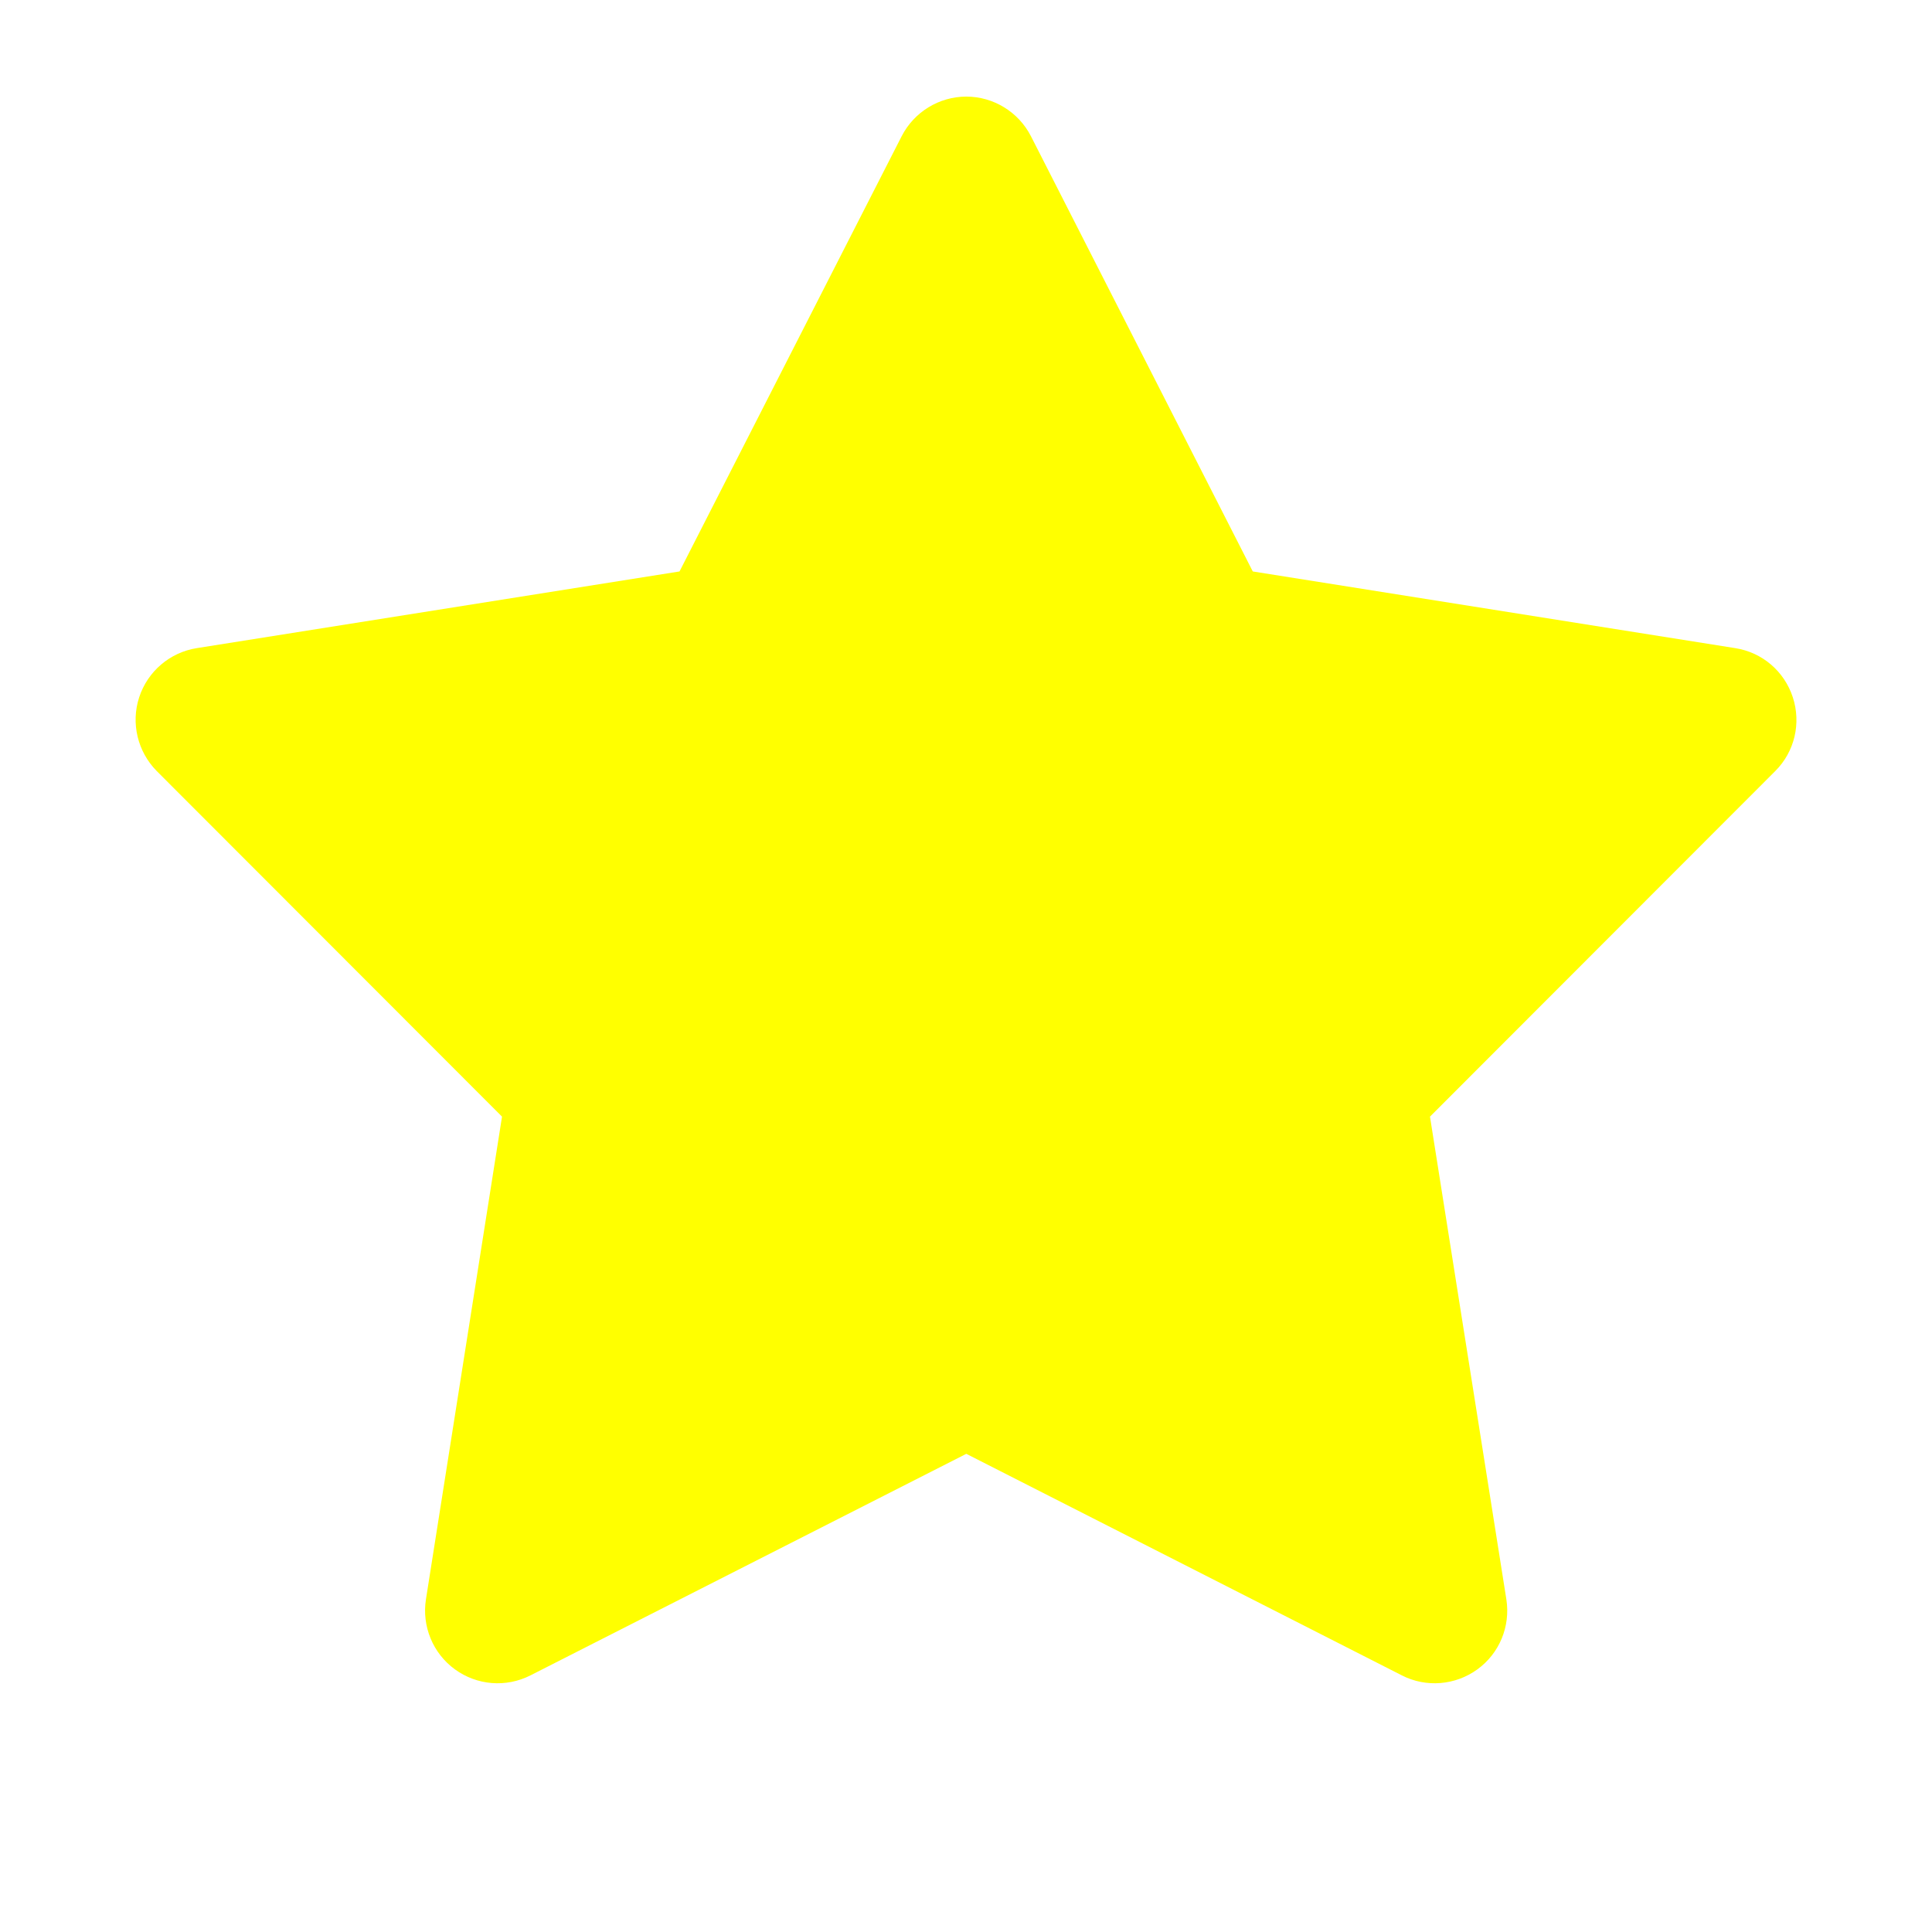
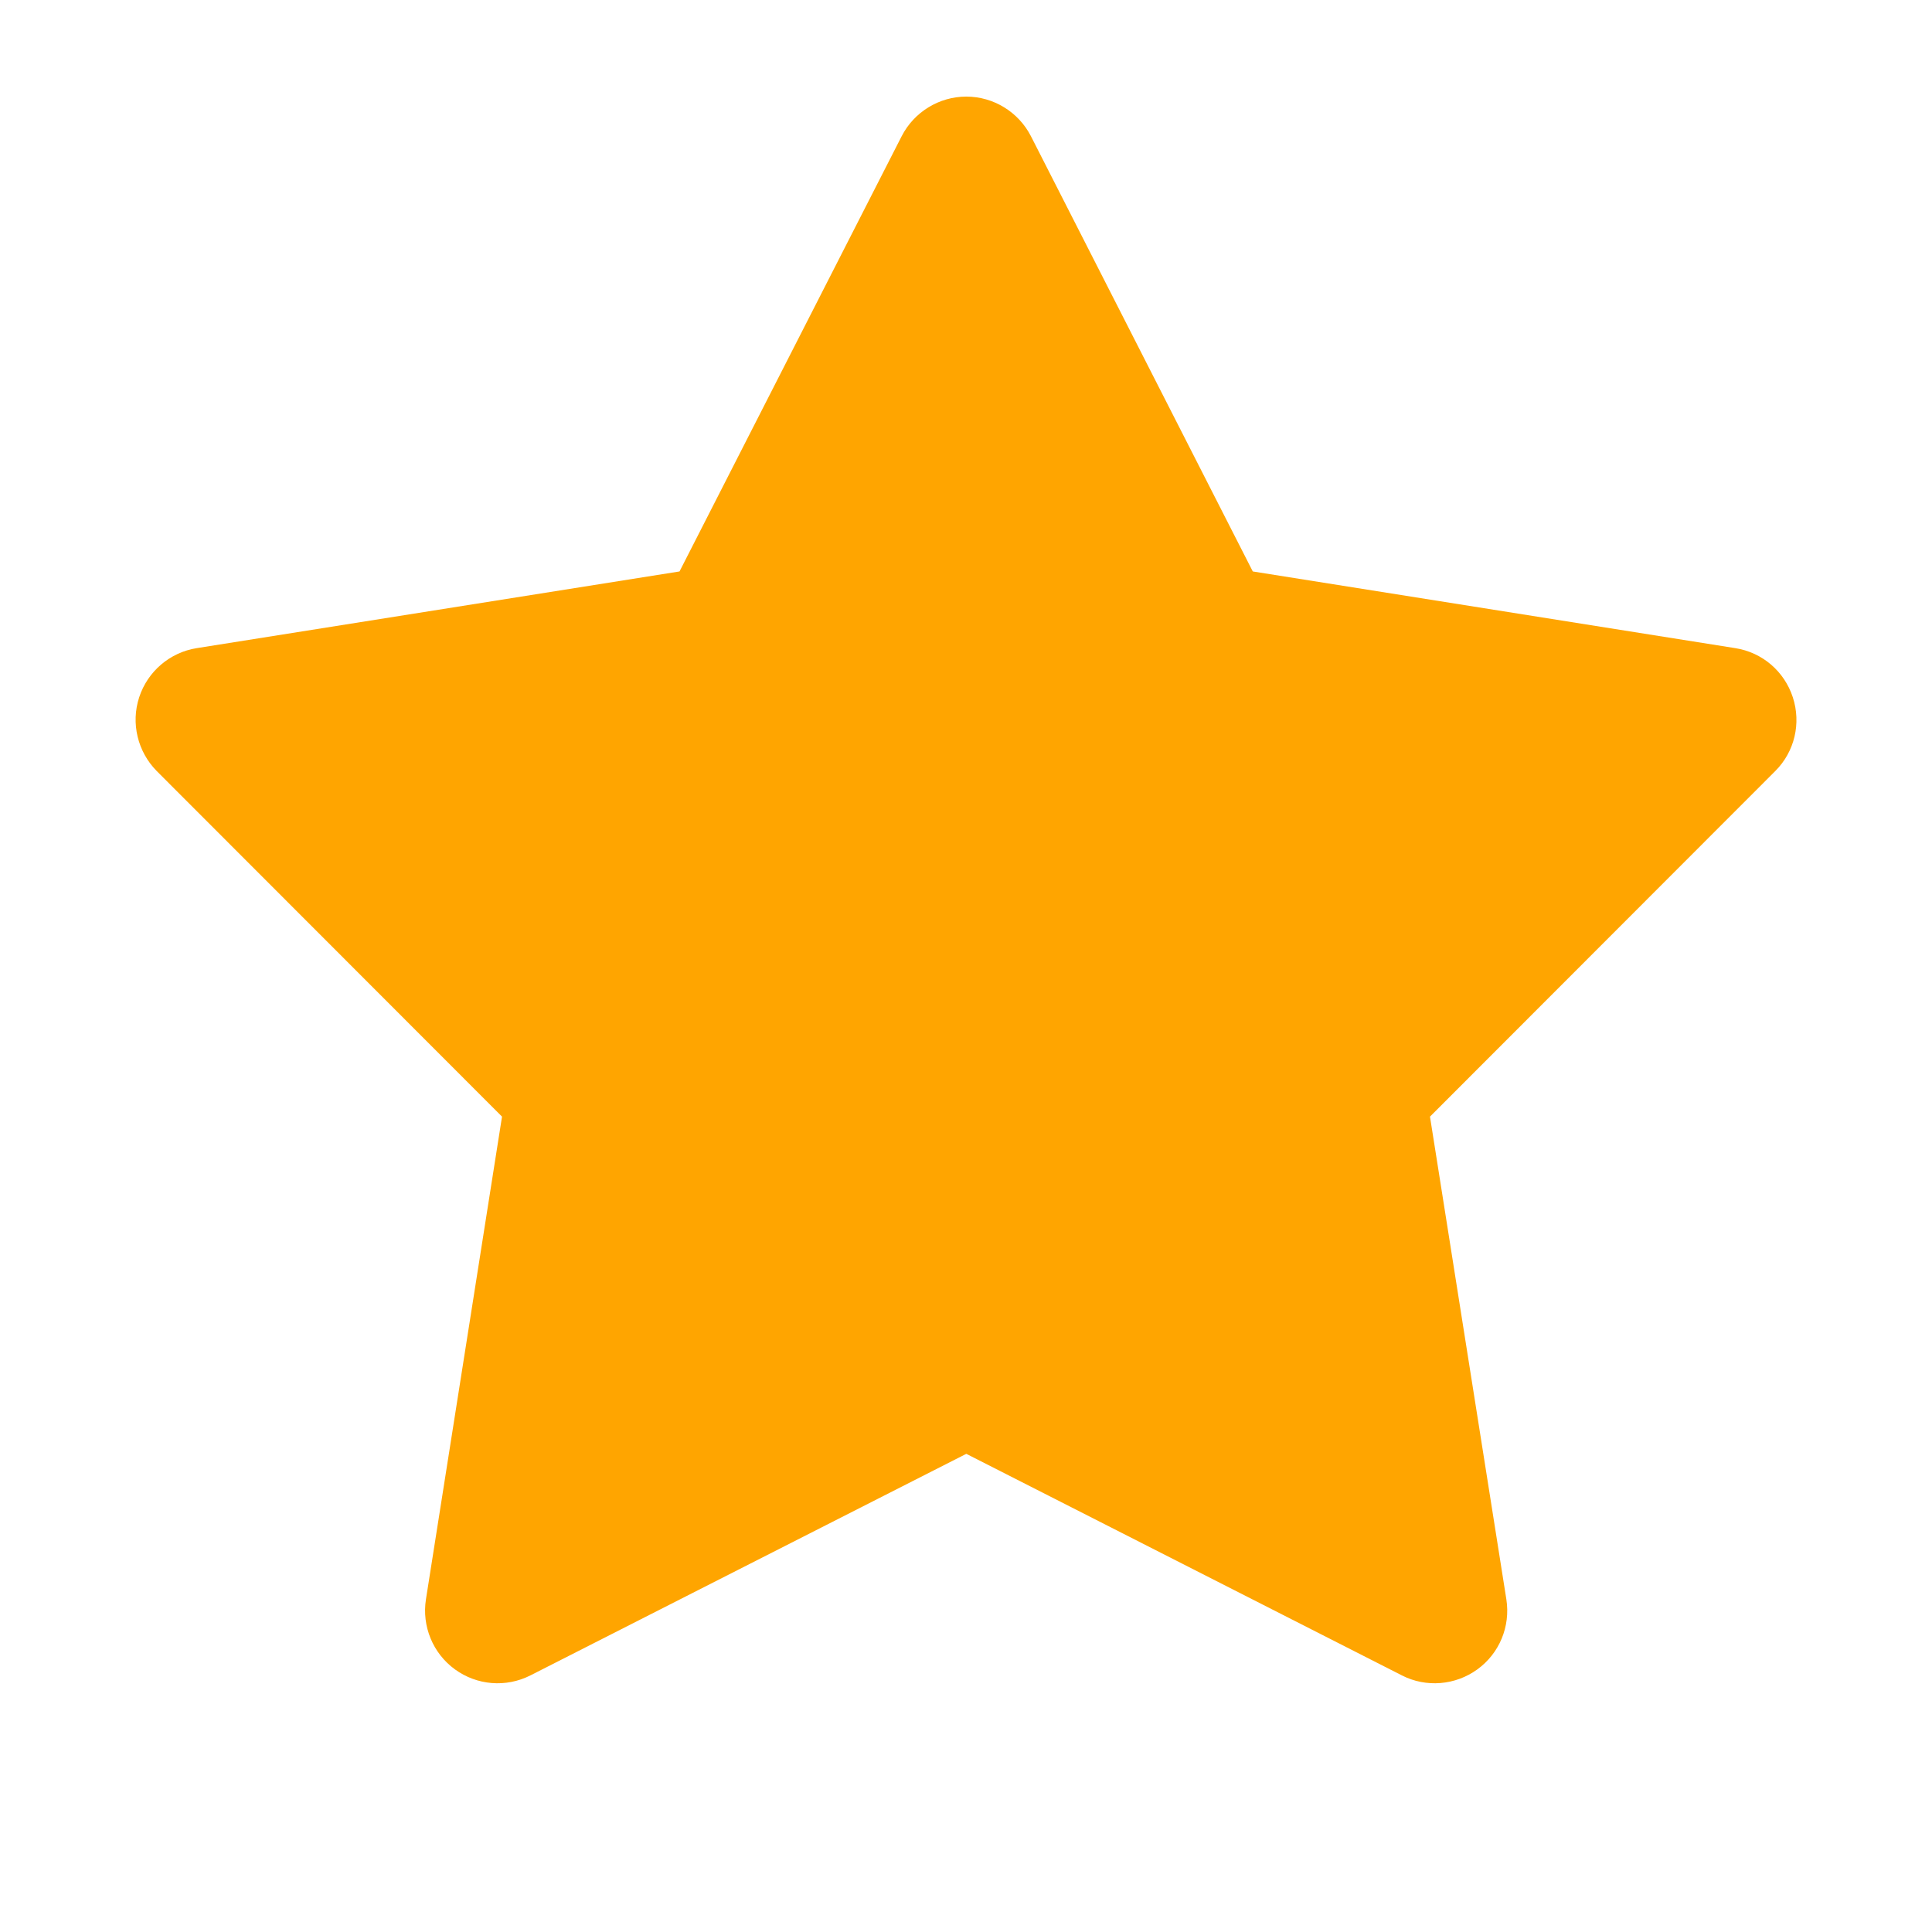
- <svg xmlns="http://www.w3.org/2000/svg" viewBox="0 0 640 640" fill="yellow">
+ <svg xmlns="http://www.w3.org/2000/svg" viewBox="0 0 640 640" fill="orange">
  <path d="M341.5 45.1C337.4 37.1 329.1 32 320.1 32C311.1 32 302.8 37.1 298.7 45.1L225.1 189.3L65.2 214.7C56.3 216.1 48.9 222.4 46.1 231C43.3 239.6 45.6 249 51.9 255.4L166.3 369.9L141.1 529.8C139.7 538.7 143.4 547.7 150.7 553C158 558.3 167.6 559.1 175.7 555L320.1 481.6L464.4 555C472.4 559.1 482.1 558.3 489.4 553C496.7 547.7 500.4 538.8 499 529.8L473.7 369.9L588.1 255.4C594.5 249 596.7 239.6 593.9 231C591.1 222.4 583.8 216.1 574.8 214.7L415 189.3L341.5 45.1z" />
</svg>
